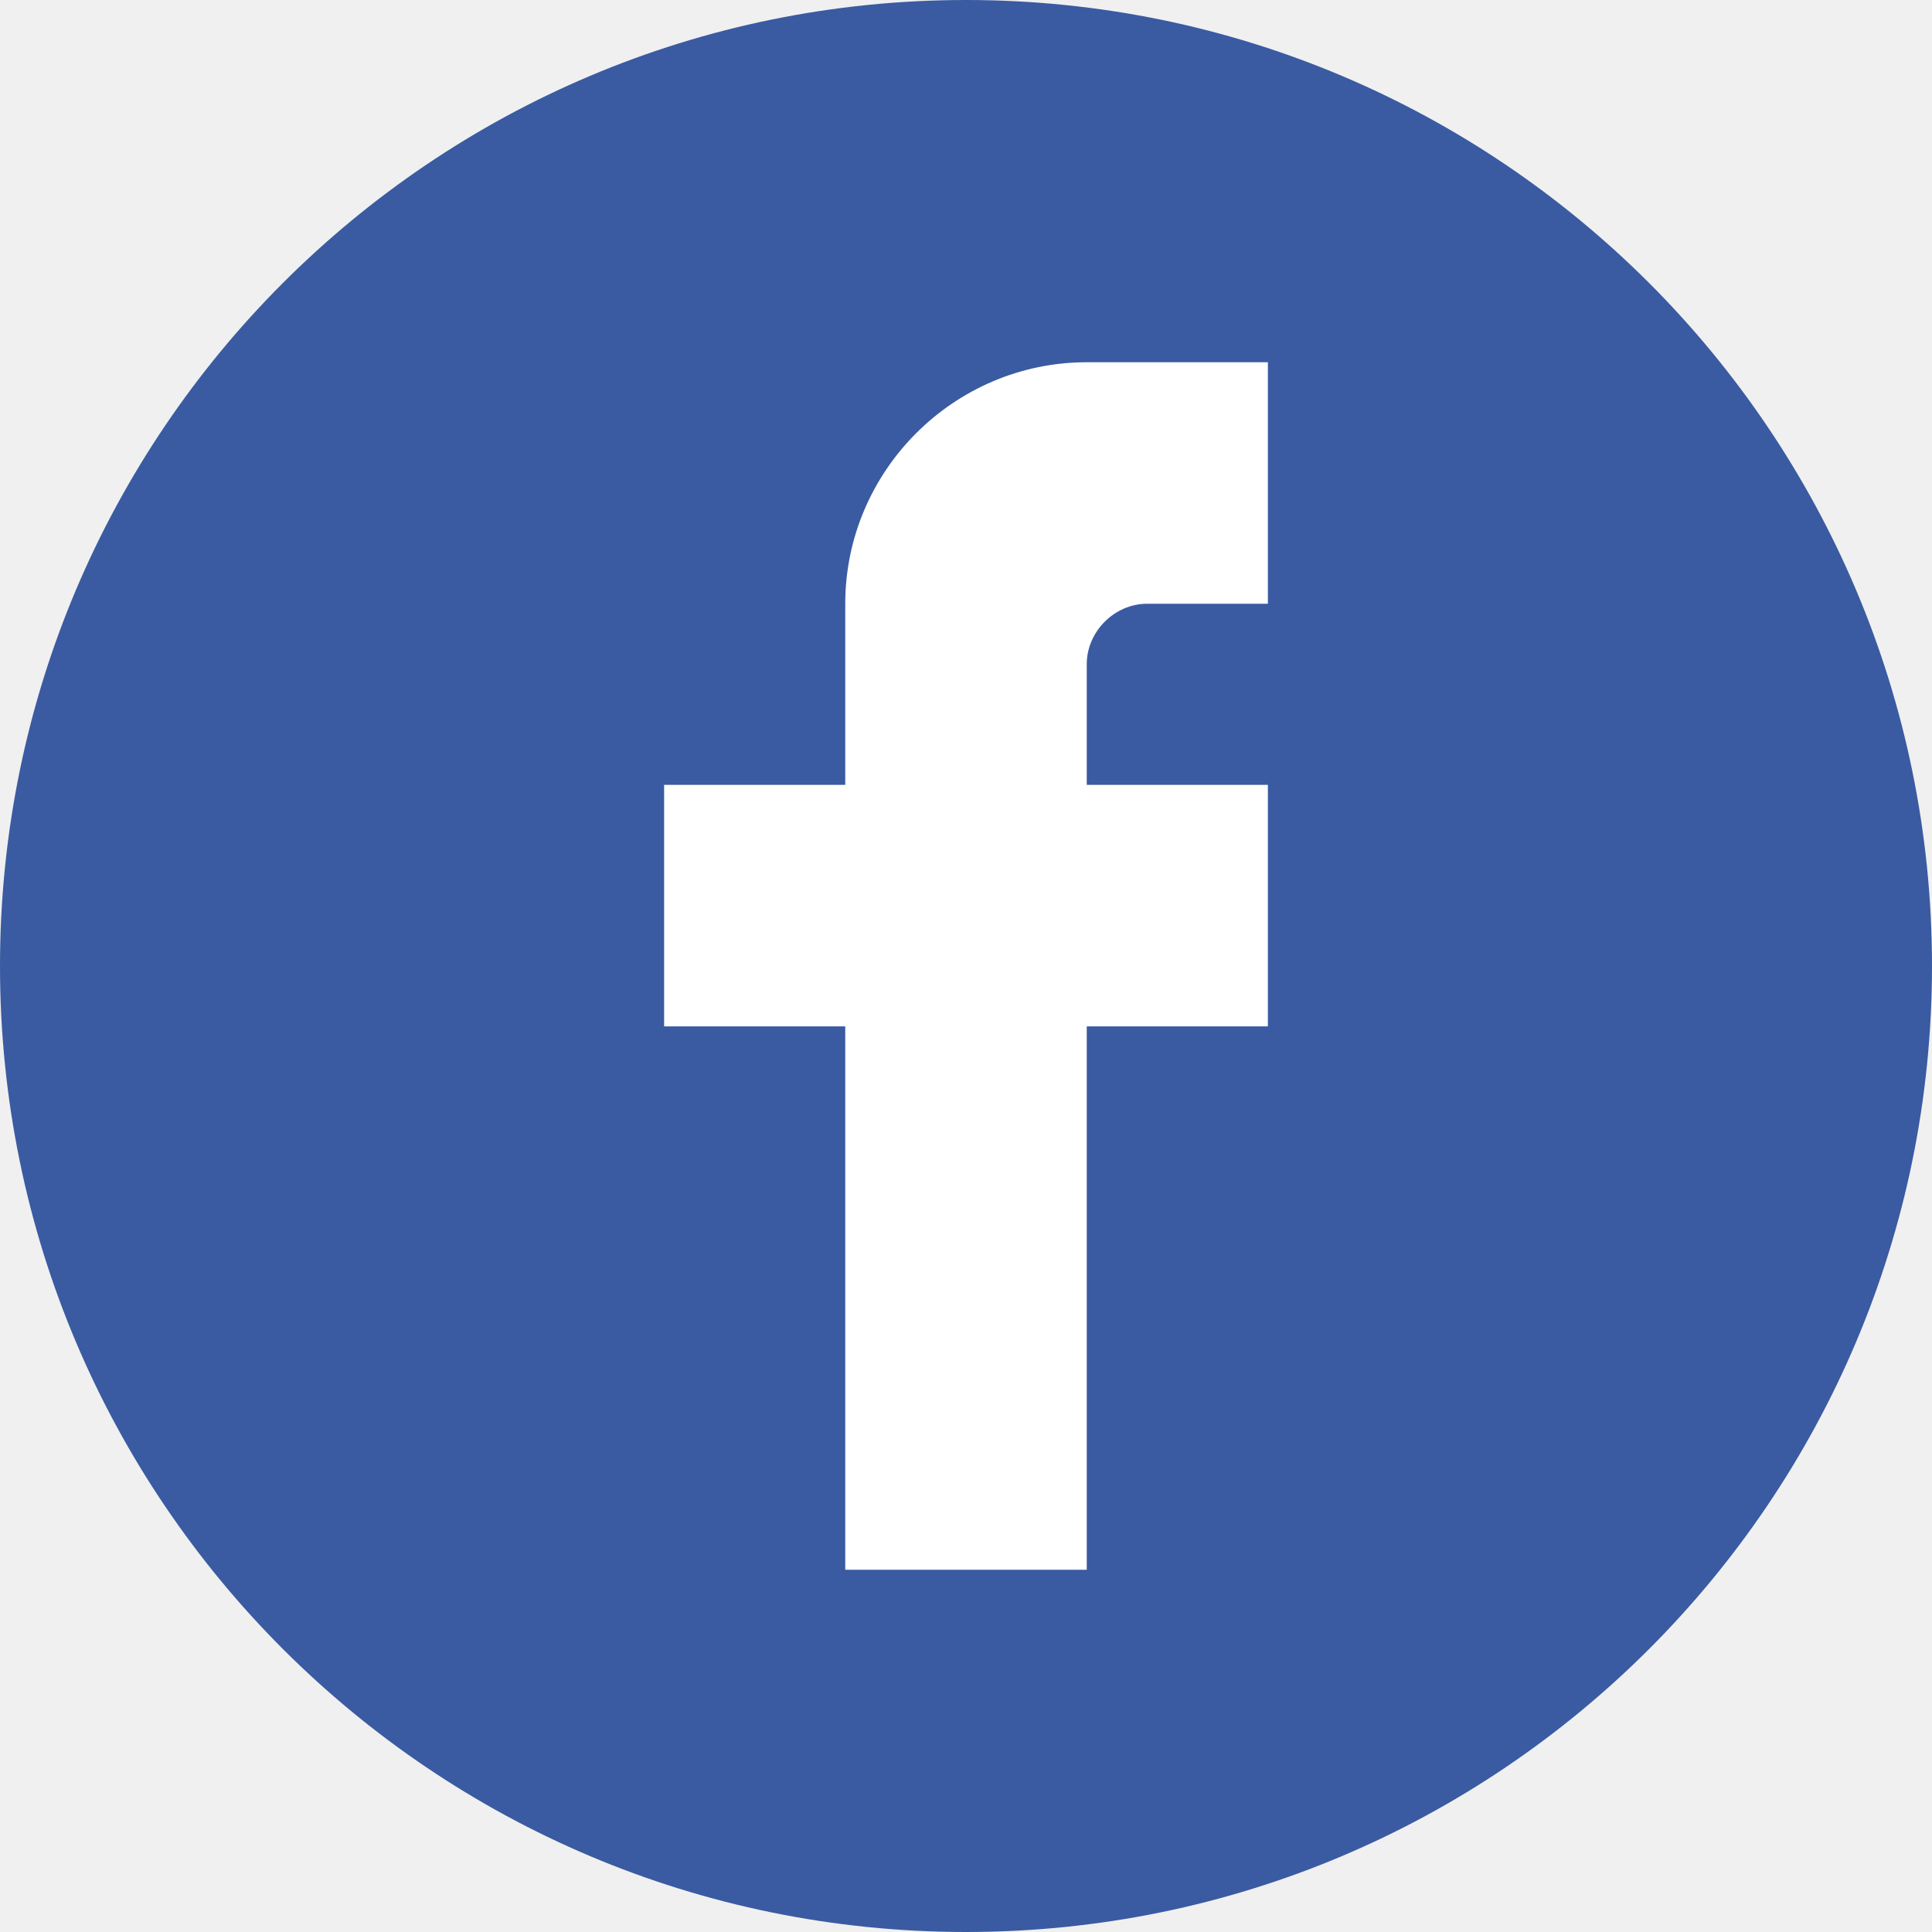
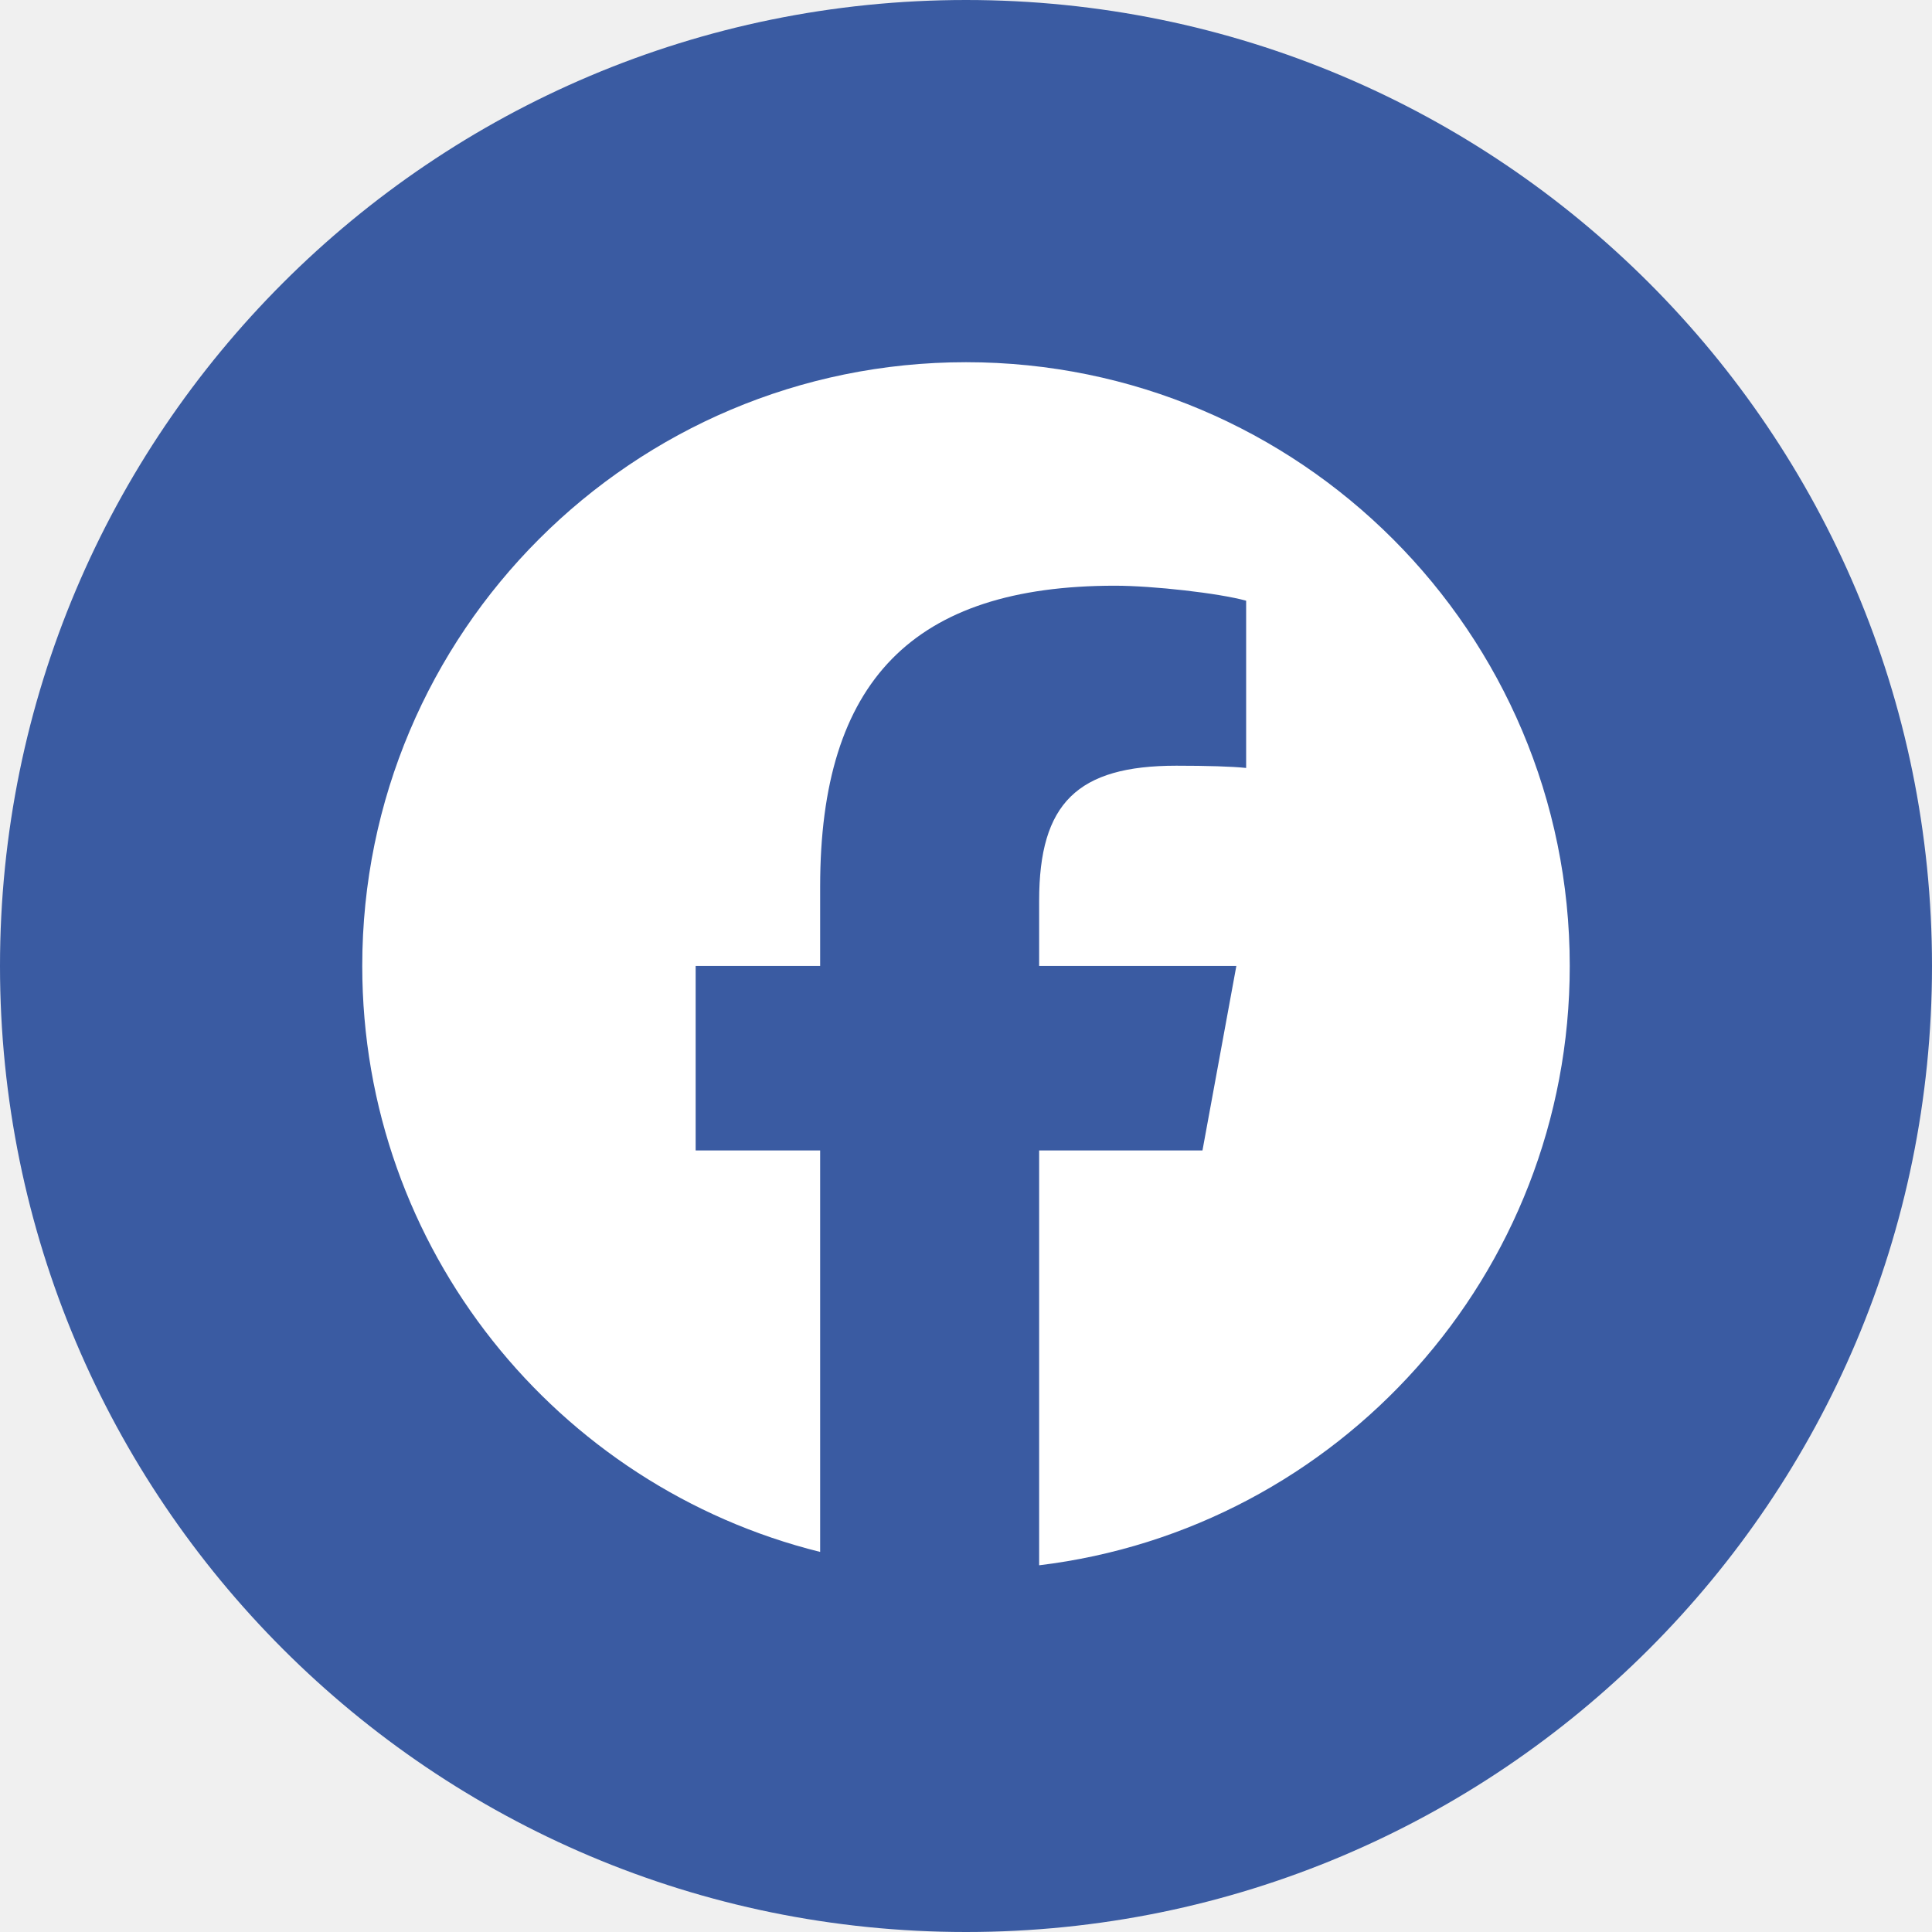
- <svg xmlns="http://www.w3.org/2000/svg" width="16" height="16" version="1.1" viewBox="0 0 16 16">
-   <circle cx="8" cy="8" r="8" fill="#3a5ba2" />
-   <path d="m7 5c0-1.1 0.9-2 2-2h1.5v2h-1c-0.27 0-0.5 0.23-0.5 0.5v1h1.5v2h-1.5v4.5h-2v-4.5h-1.5v-2h1.5z" fill="#fff" />
+ <svg xmlns="http://www.w3.org/2000/svg" viewBox="0 0 16 16" height="16" width="16" xml:space="preserve" style="fill-rule:evenodd;clip-rule:evenodd;stroke-linejoin:round;stroke-miterlimit:2">
+   <circle cx="8" cy="8" r="8" style="fill:#3a5ba2" />
+   <path d="M0 1.831c0-138.071-111.929-250-250-250s-250 111.929-250 250c0 117.245 80.715 215.622 189.606 242.638V78.227h-51.552V1.831h51.552v-32.919c0-85.092 38.508-124.532 122.048-124.532 15.838 0 43.167 3.105 54.347 6.211v69.254c-5.901-.621-16.149-.932-28.882-.932-40.993 0-56.832 15.528-56.832 55.9V1.831h81.659l-14.028 76.396h-67.631V250C-95.927 235.049 0 129.649 0 1.831" style="fill:#fff;fill-rule:nonzero" transform="matrix(.02 0 0 .02 13 7.963)" />
</svg>
